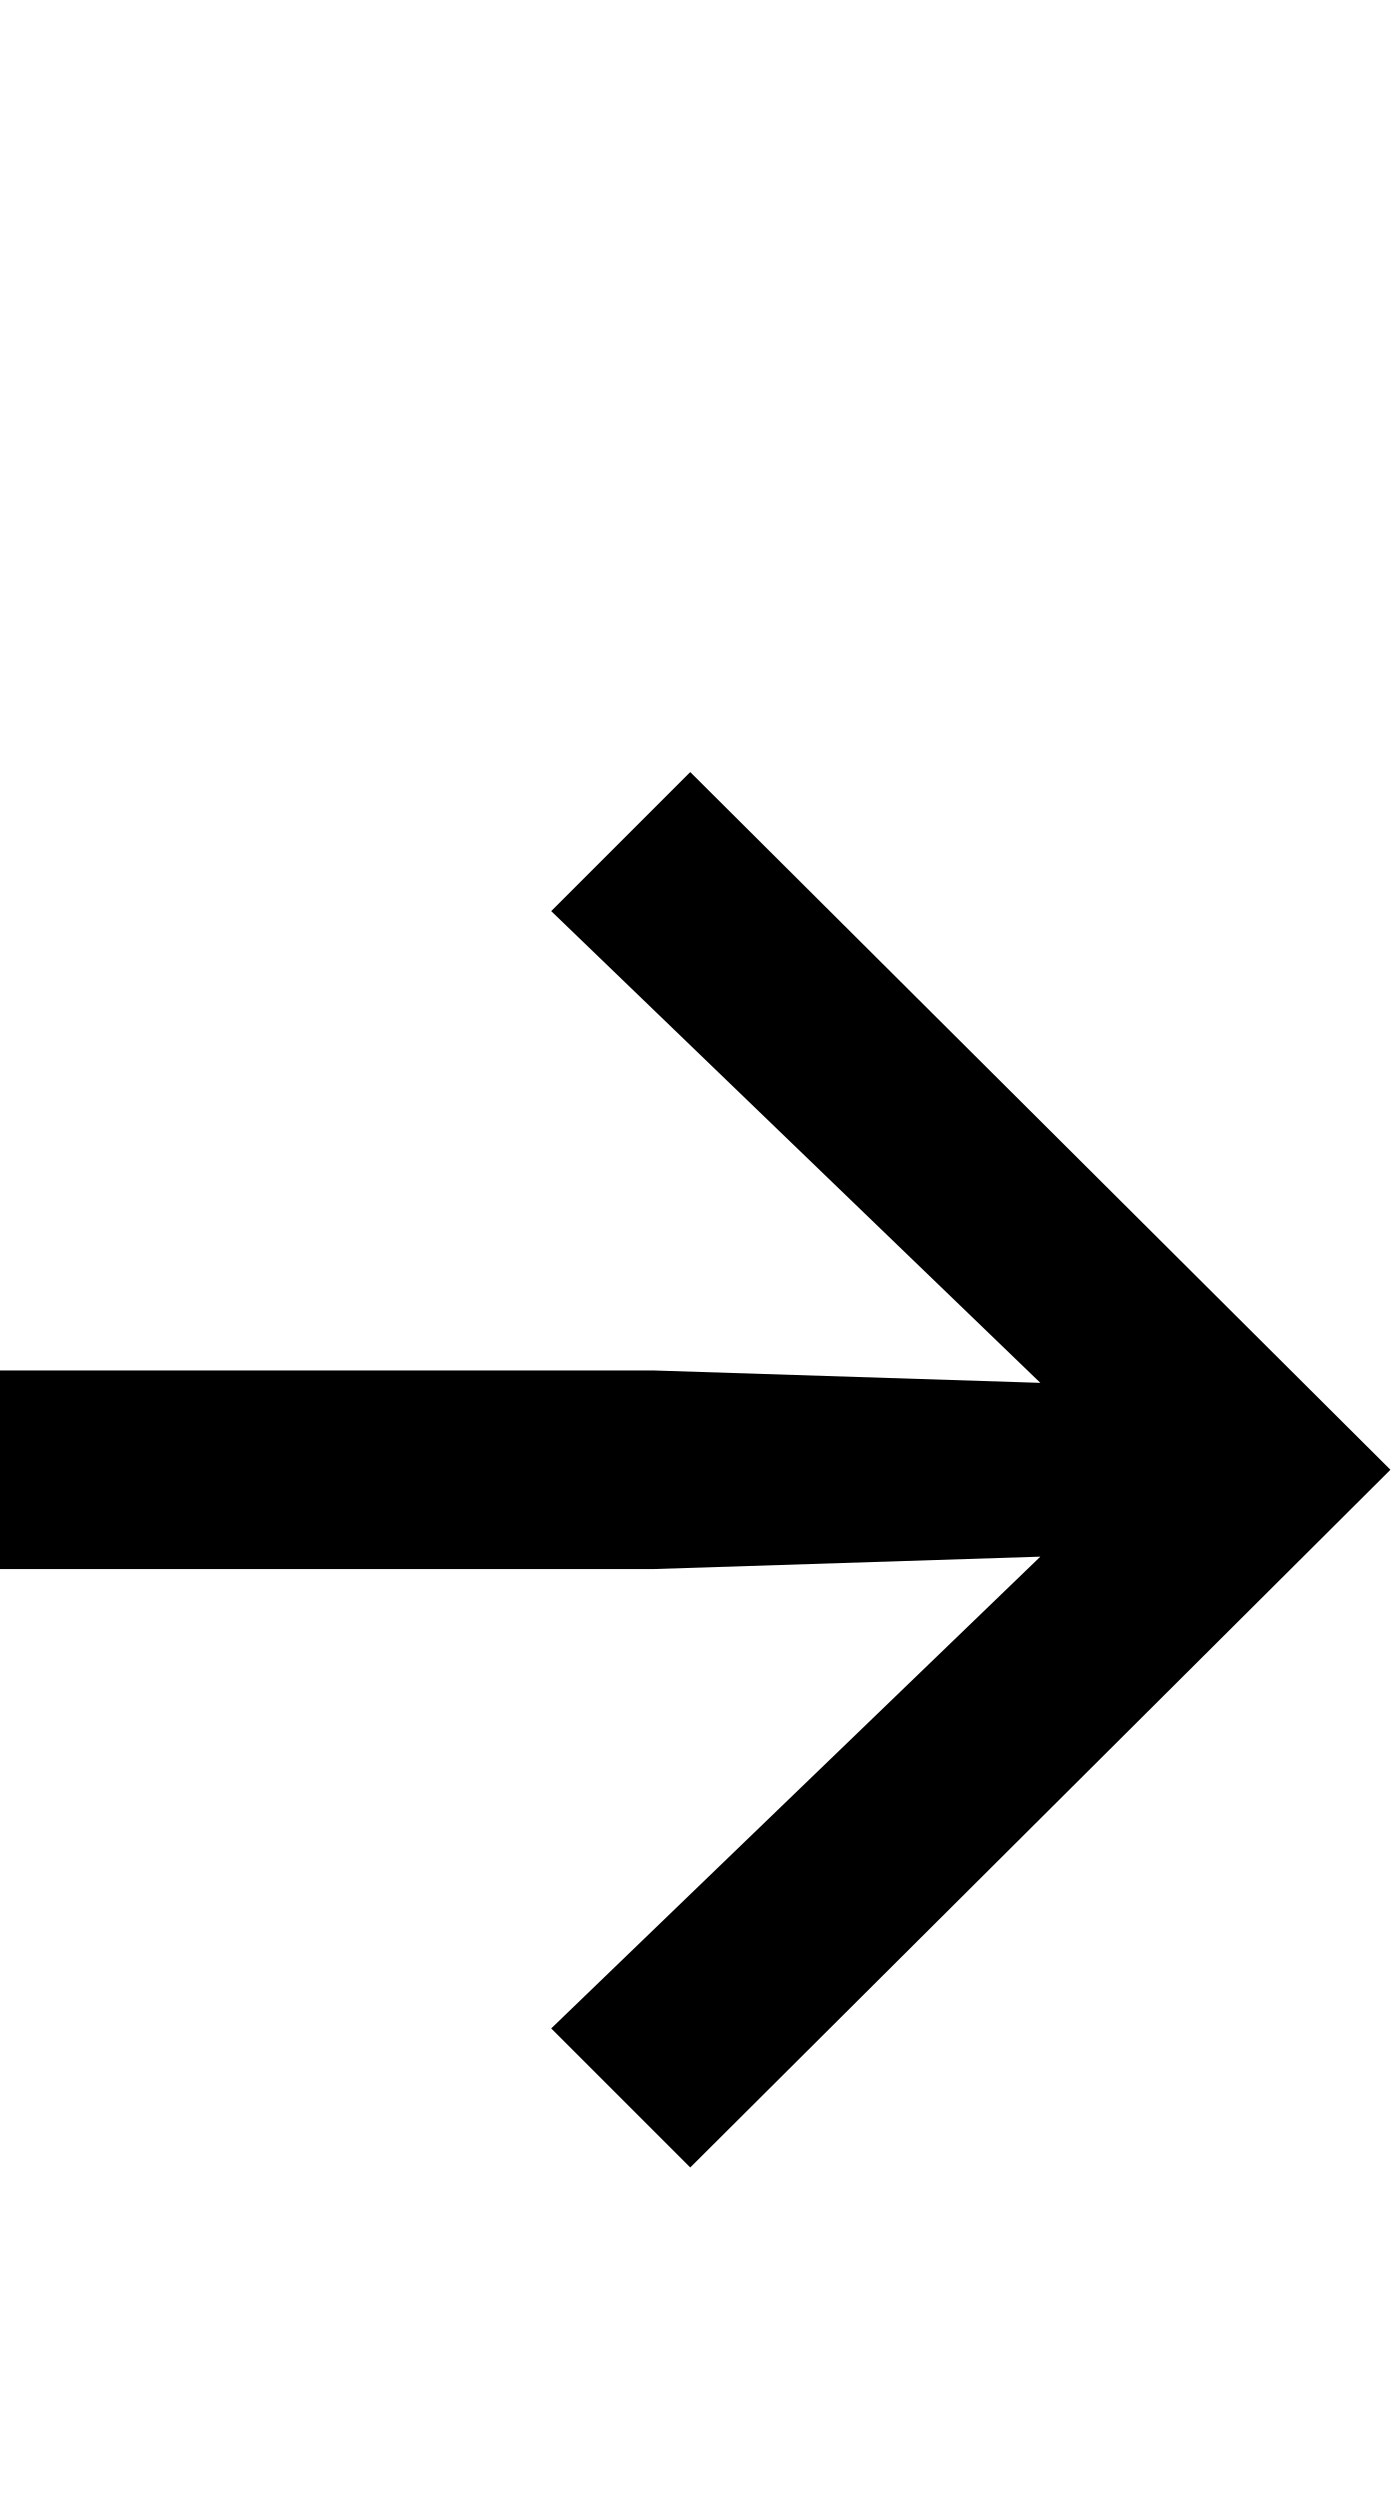
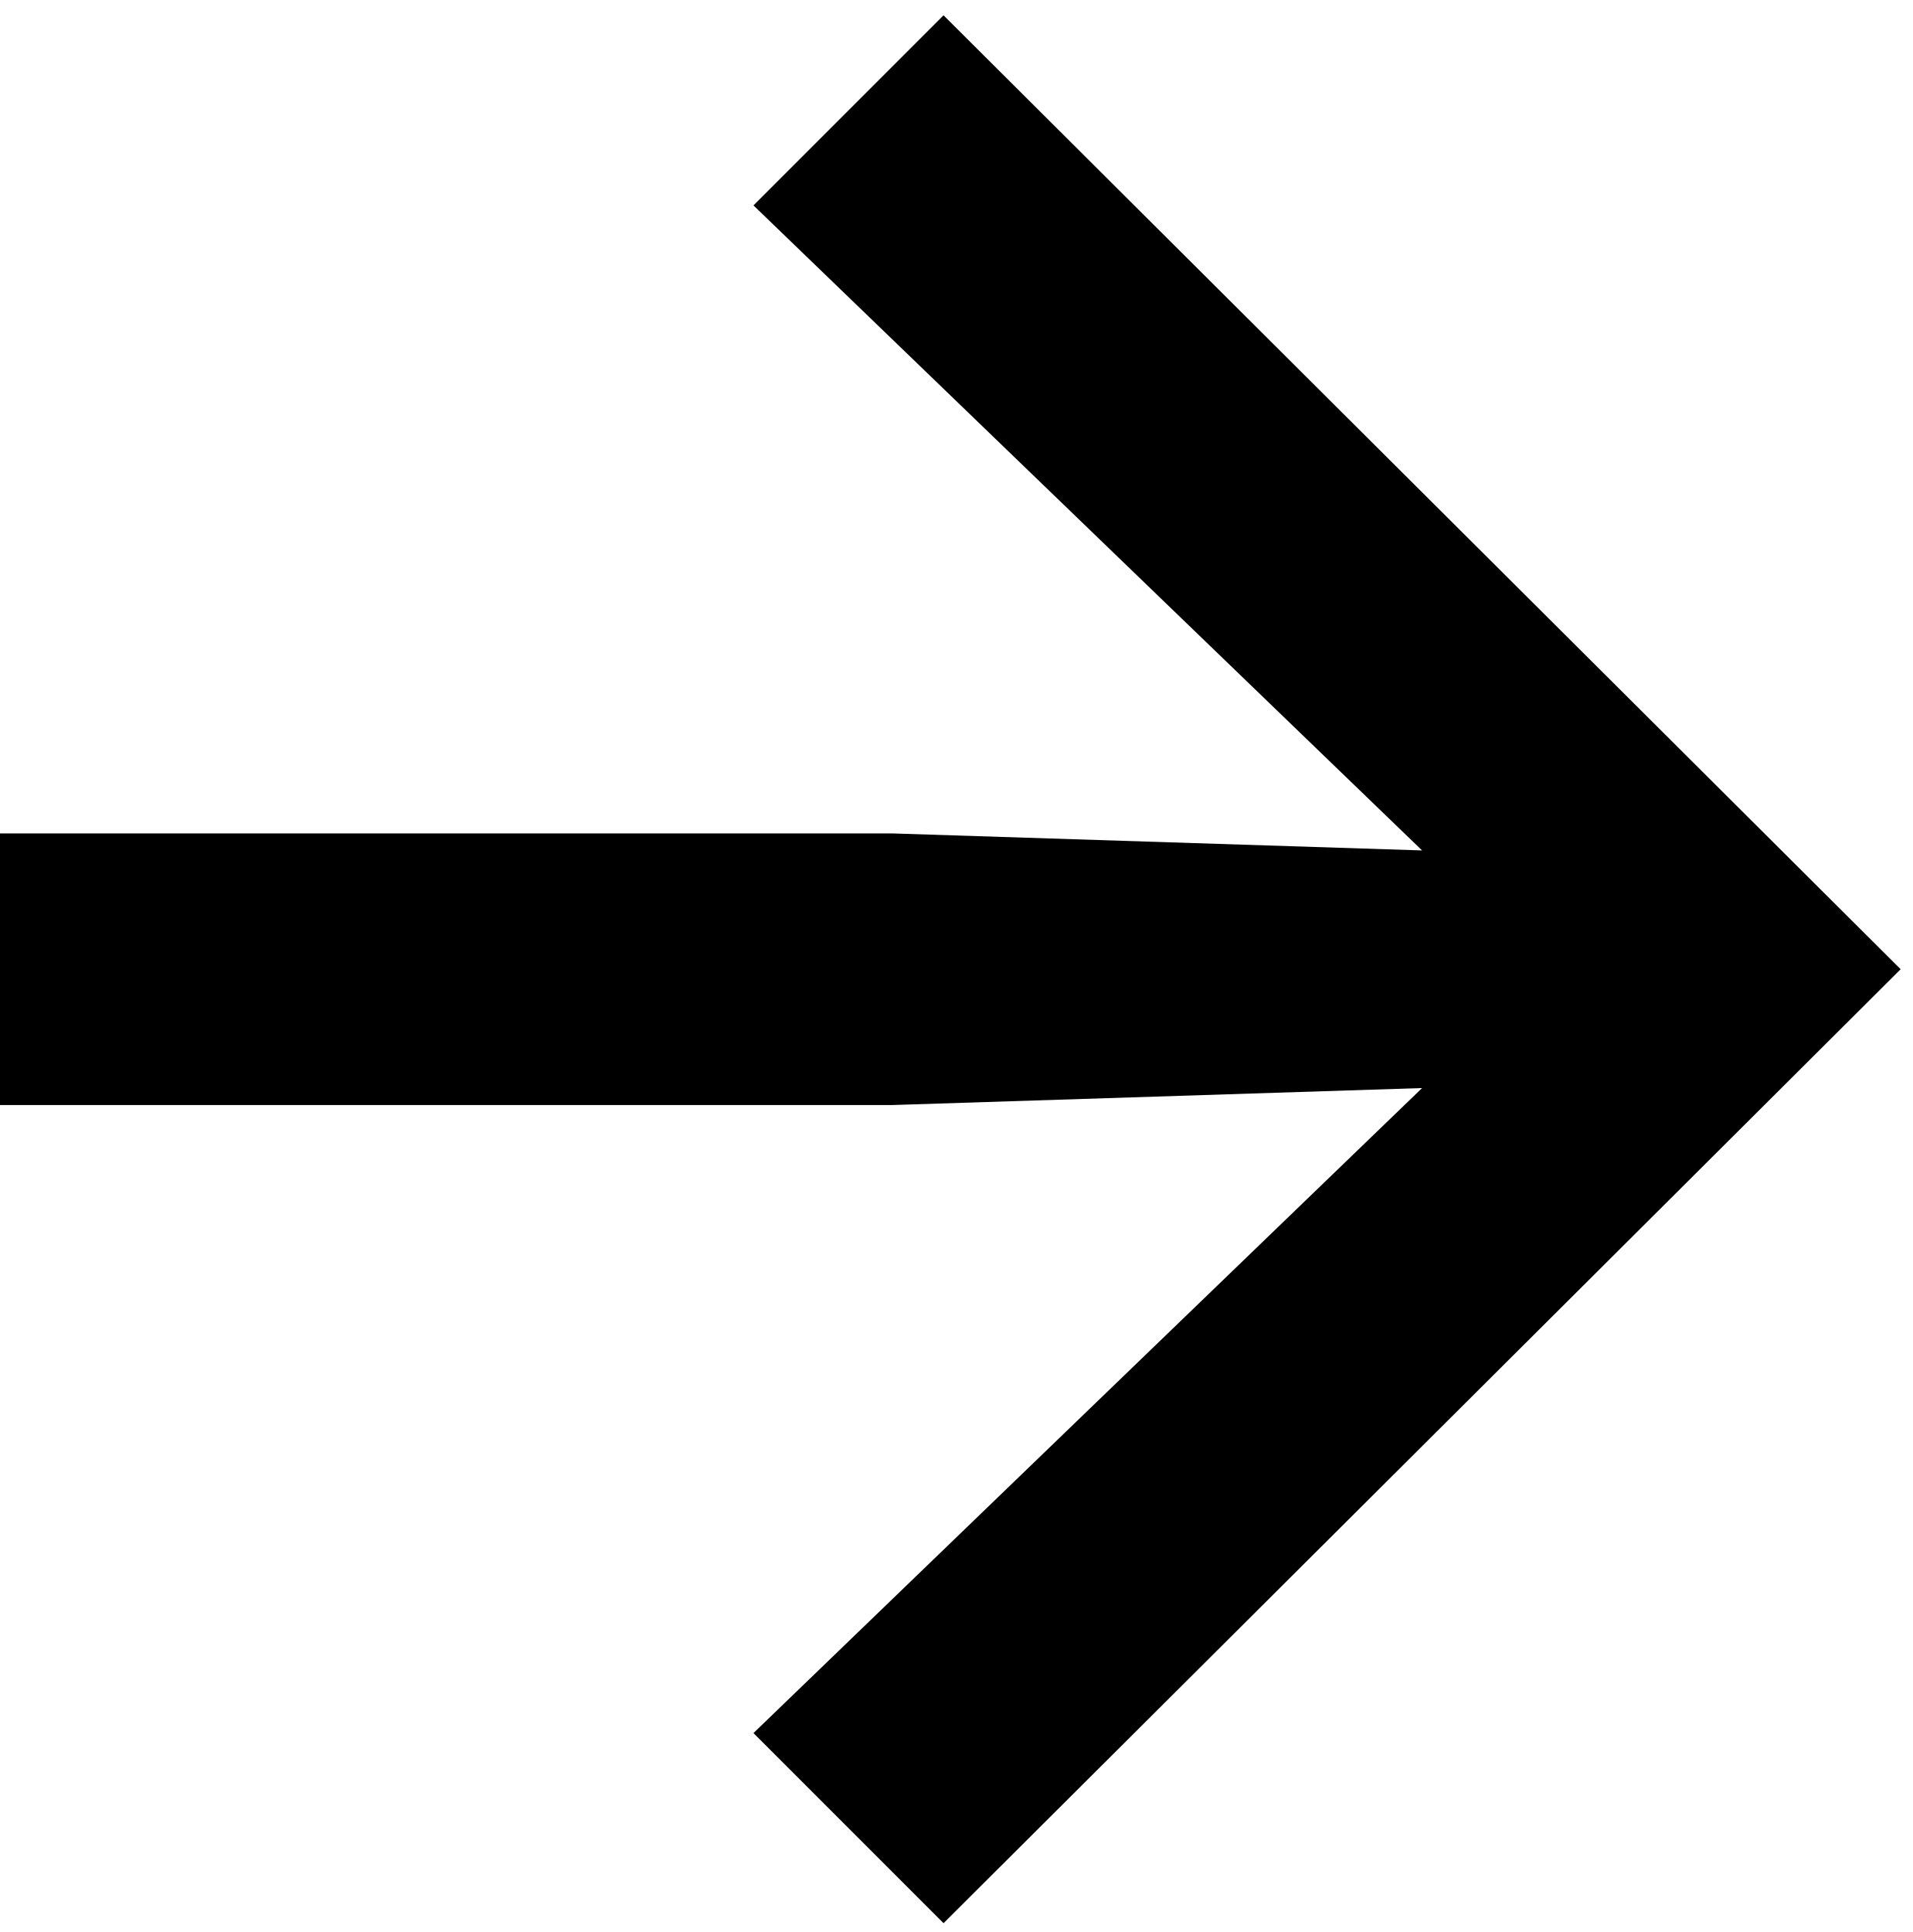
- <svg xmlns="http://www.w3.org/2000/svg" width="103" height="184" fill="none" viewBox="0 0 103 184">
-   <path d="M76.57 114.57l-28.509.914H0v-14.619h48.061l28.508.913-36-34.72 10.233-10.234 51.534 51.35-51.533 51.351-10.234-10.233 36-34.722z" fill="currentColor" />
+ <svg xmlns="http://www.w3.org/2000/svg" width="103" height="104" fill="none" viewBox="0 0 103 104">
+   <path d="M76.57 58.57l-28.509.914H0v-14.62h48.061l28.508.915-36-34.722L50.802.824l51.534 51.35-51.533 51.351-10.234-10.233 36-34.721z" fill="currentColor" />
</svg>
